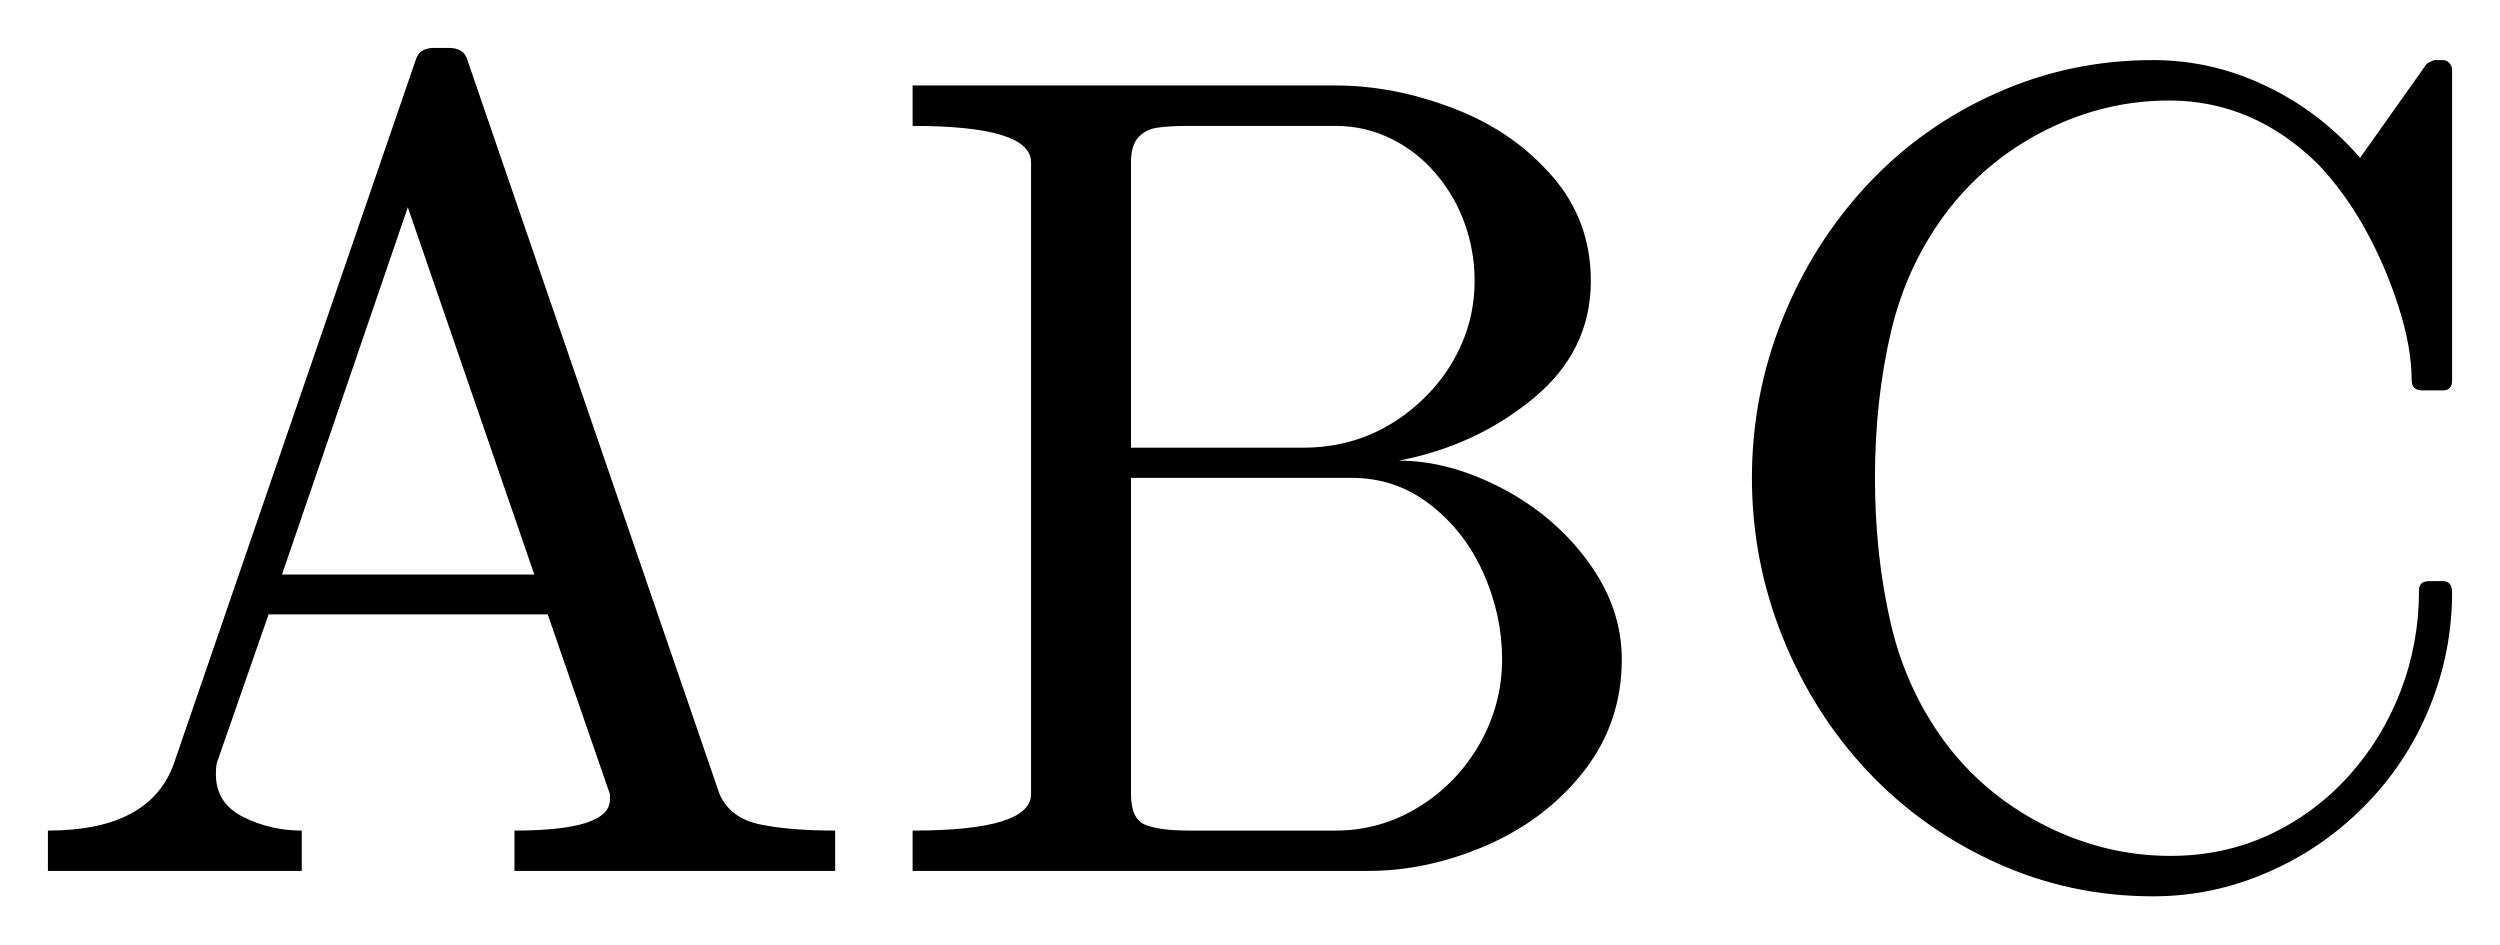
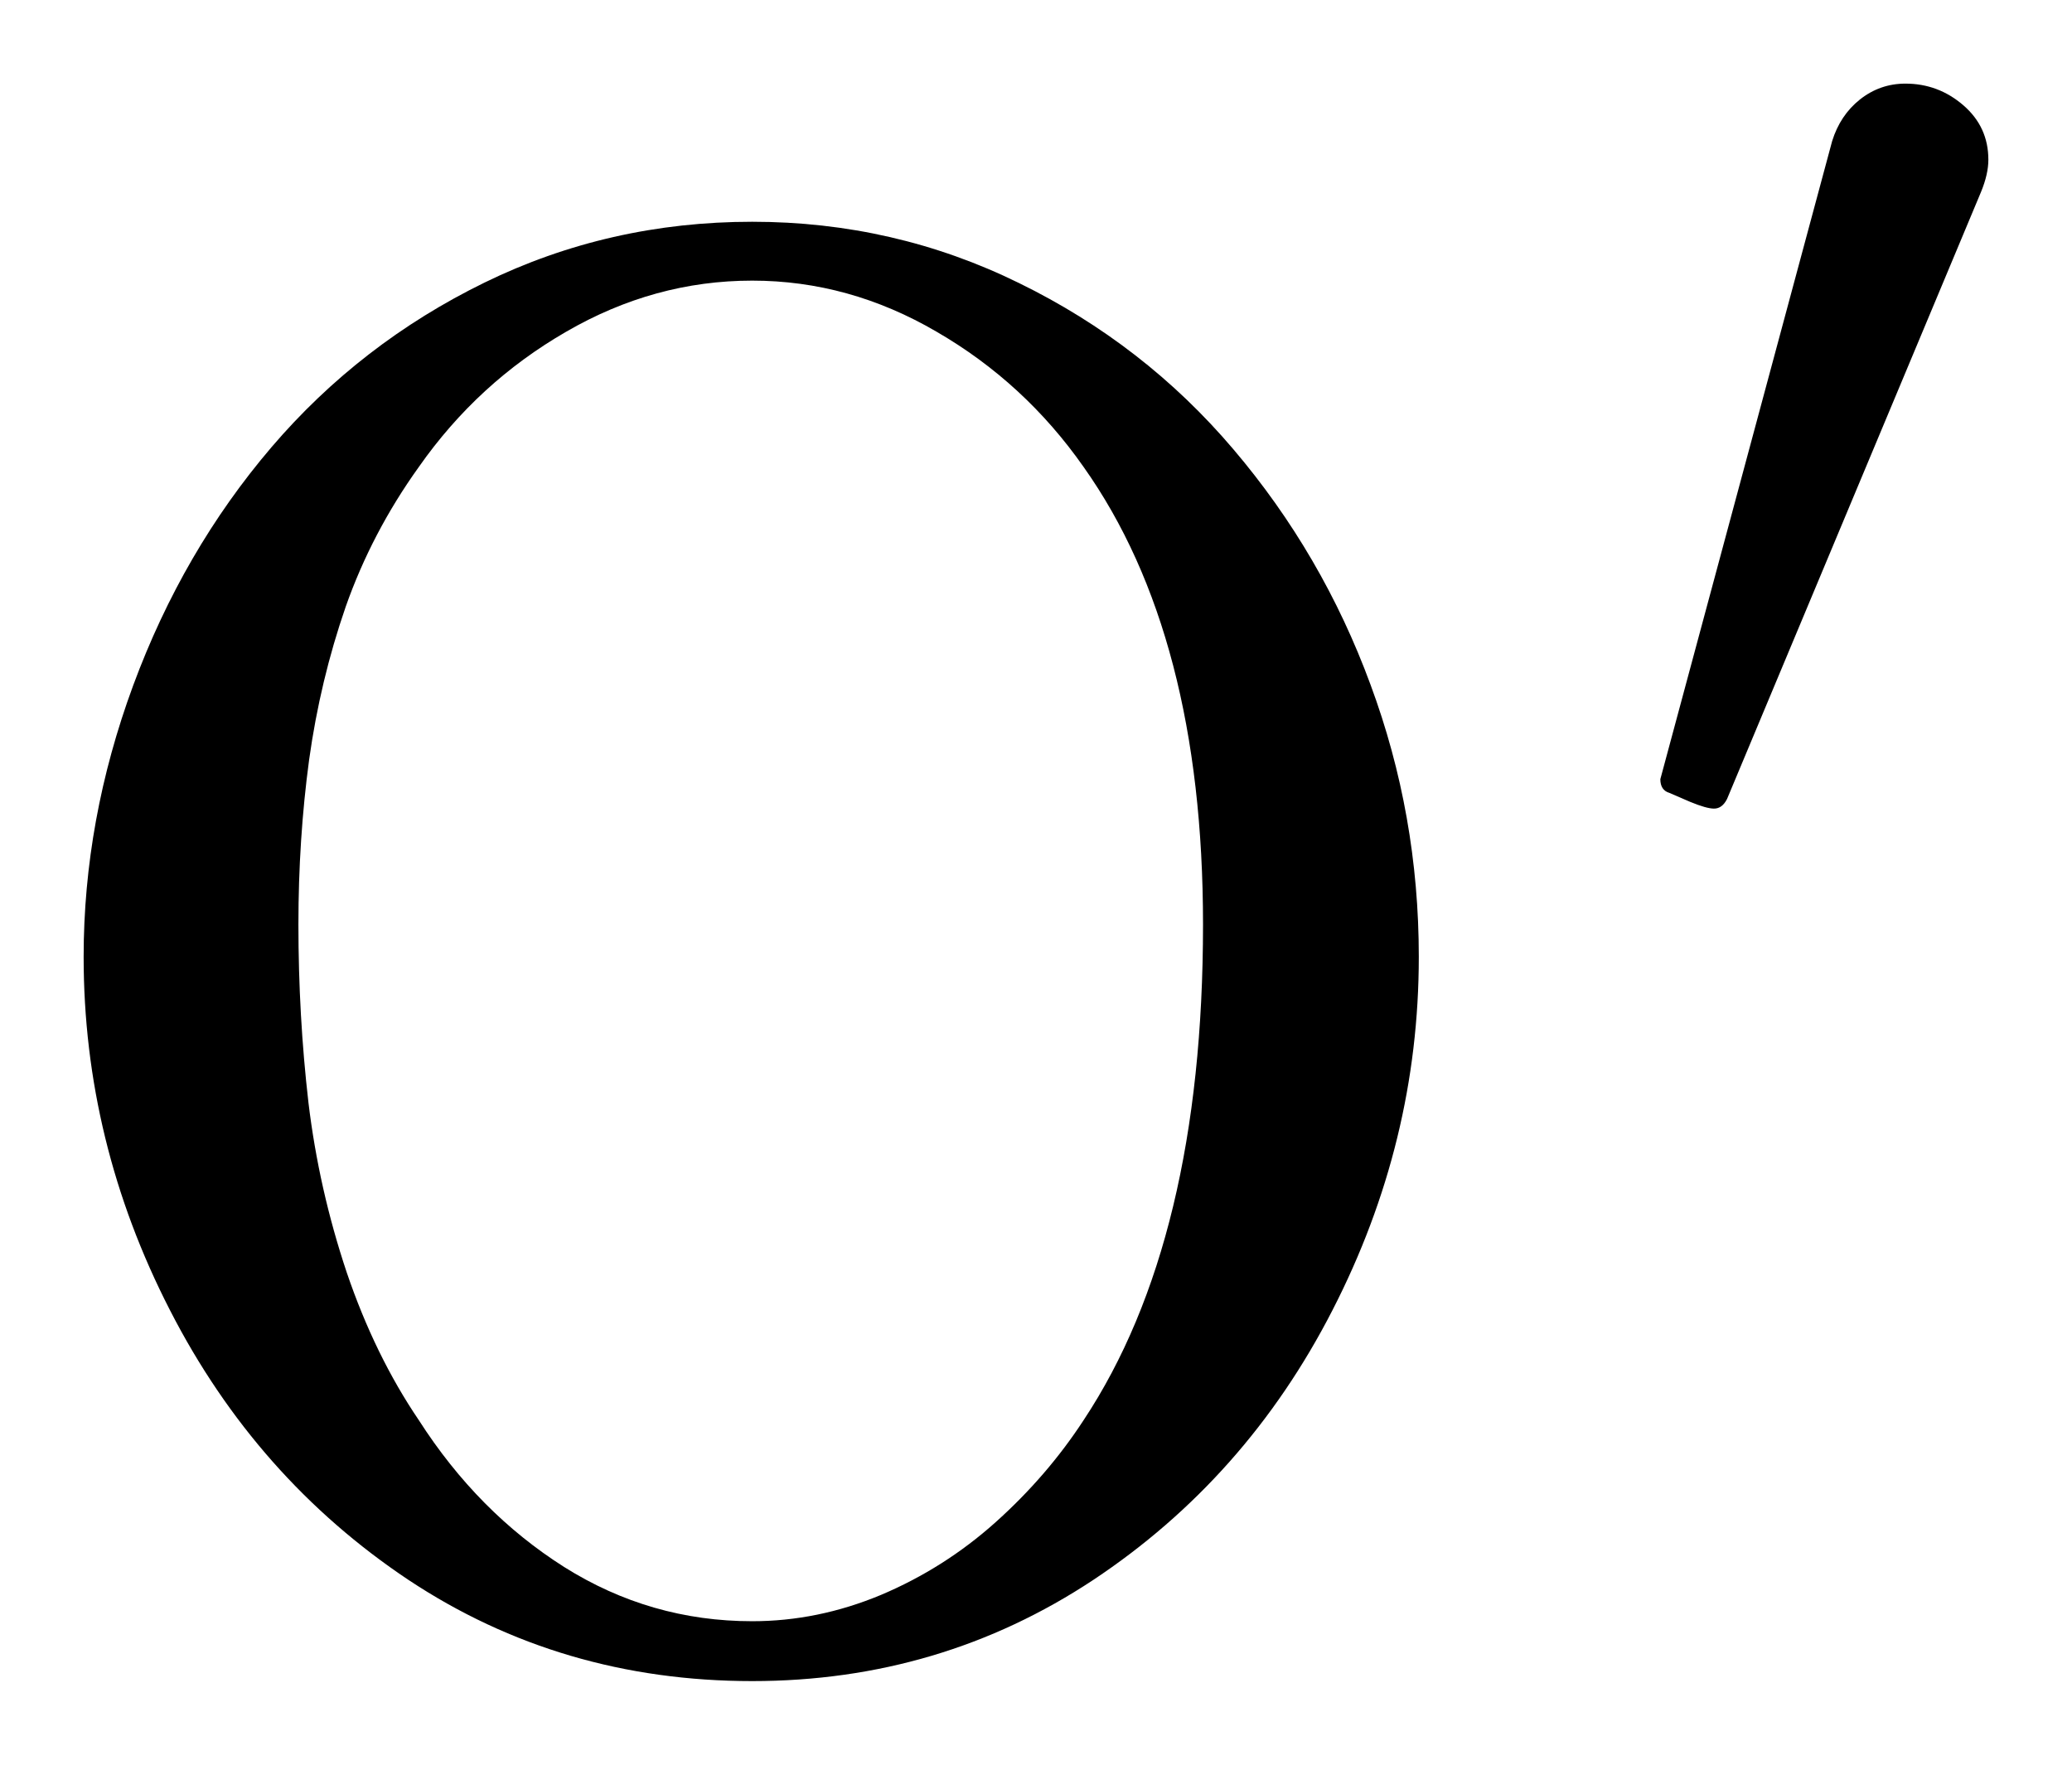
- <svg xmlns="http://www.w3.org/2000/svg" width="26.09pt" height="9.854pt" viewBox="0 0 26.09 9.854" version="1.1">
+ <svg xmlns="http://www.w3.org/2000/svg" width="12.387pt" height="10.552pt" viewBox="0 0 12.387 10.552" version="1.1">
  <defs>
    <style type="text/css">*{stroke-linejoin: round; stroke-linecap: butt}</style>
  </defs>
  <g id="figure_1">
    <g id="patch_1">
-       <path d="M 0 9.854  L 26.09 9.854  L 26.09 0  L 0 0  L 0 9.854  z " style="fill: none; opacity: 0" />
+       <path d="M 0 10.552  L 12.387 10.552  L 12.387 0  L 0 0  L 0 10.552  z " style="fill: none; opacity: 0" />
    </g>
    <g id="axes_1">
      <g id="patch_2">
-         <path d="M 0.5 9.089  L 0.5 8.668  Q 1.573 8.668 1.818 7.959  L 4.338 0.627  Q 4.374 0.5 4.531 0.5  L 4.685 0.5  Q 4.843 0.5 4.878 0.627  L 7.509 8.287  Q 7.619 8.538 7.933 8.604  Q 8.248 8.668 8.716 8.668  L 8.716 9.089  L 5.369 9.089  L 5.369 8.668  Q 6.365 8.668 6.365 8.345  L 6.365 8.287  L 5.716 6.412  L 2.803 6.412  L 2.264 7.959  Q 2.253 8 2.253 8.081  Q 2.253 8.381 2.536 8.525  Q 2.821 8.668 3.149 8.668  L 3.149 9.089  L 0.5 9.089  z M 2.943 5.996  L 5.576 5.996  L 4.256 2.163  L 2.943 5.996  z M 9.524 9.089  L 9.524 8.668  Q 10.76 8.668 10.76 8.287  L 10.76 1.694  Q 10.76 1.314 9.524 1.314  L 9.524 0.892  L 13.936 0.892  Q 14.546 0.892 15.166 1.13  Q 15.787 1.366 16.194 1.833  Q 16.602 2.298 16.602 2.932  Q 16.602 3.663 16.001 4.158  Q 15.401 4.653 14.598 4.807  Q 15.119 4.807 15.671 5.094  Q 16.222 5.381 16.573 5.861  Q 16.925 6.341 16.925 6.881  Q 16.925 7.537 16.535 8.041  Q 16.145 8.544 15.524 8.818  Q 14.904 9.089 14.276 9.089  L 9.524 9.089  z M 11.803 8.287  Q 11.803 8.544 11.949 8.606  Q 12.097 8.668 12.412 8.668  L 13.936 8.668  Q 14.405 8.668 14.806 8.422  Q 15.207 8.174 15.442 7.762  Q 15.676 7.349 15.676 6.881  Q 15.676 6.423 15.483 5.986  Q 15.29 5.549 14.928 5.268  Q 14.568 4.987 14.107 4.987  L 11.803 4.987  L 11.803 8.287  z M 11.803 4.672  L 13.602 4.672  Q 13.966 4.672 14.285 4.541  Q 14.604 4.407 14.859 4.158  Q 15.114 3.909 15.251 3.596  Q 15.389 3.283 15.389 2.932  Q 15.389 2.621 15.286 2.334  Q 15.185 2.047 14.984 1.812  Q 14.786 1.578 14.516 1.447  Q 14.248 1.314 13.936 1.314  L 12.412 1.314  Q 12.196 1.314 12.076 1.333  Q 11.956 1.349 11.879 1.434  Q 11.803 1.518 11.803 1.694  L 11.803 4.672  z M 20.345 7.807  Q 20.756 8.328 21.371 8.63  Q 21.986 8.932 22.65 8.932  Q 23.205 8.932 23.679 8.713  Q 24.155 8.491 24.51 8.099  Q 24.864 7.706 25.054 7.209  Q 25.245 6.71 25.245 6.159  Q 25.245 6.065 25.35 6.065  L 25.496 6.065  Q 25.59 6.065 25.59 6.183  Q 25.59 6.809 25.35 7.393  Q 25.11 7.976 24.669 8.418  Q 24.23 8.861 23.659 9.106  Q 23.089 9.354 22.468 9.354  Q 21.605 9.354 20.835 9.005  Q 20.064 8.656 19.492 8.051  Q 18.922 7.443 18.602 6.646  Q 18.283 5.849 18.283 4.987  Q 18.283 4.126 18.602 3.329  Q 18.922 2.533 19.492 1.923  Q 20.064 1.314 20.835 0.971  Q 21.605 0.627 22.468 0.627  Q 23.083 0.627 23.645 0.896  Q 24.208 1.162 24.63 1.647  L 25.327 0.663  Q 25.397 0.627 25.408 0.627  L 25.496 0.627  Q 25.532 0.627 25.56 0.657  Q 25.59 0.688 25.59 0.729  L 25.59 3.969  Q 25.59 4.074 25.496 4.074  L 25.28 4.074  Q 25.168 4.074 25.168 3.969  Q 25.168 3.622 25.029 3.194  Q 24.892 2.767 24.679 2.384  Q 24.465 2 24.184 1.706  Q 23.51 1.049 22.637 1.049  Q 21.975 1.049 21.367 1.349  Q 20.762 1.647 20.345 2.174  Q 19.907 2.737 19.736 3.455  Q 19.567 4.173 19.567 4.987  Q 19.567 5.803 19.736 6.524  Q 19.907 7.244 20.345 7.807  z " clip-path="url(#pd7afc2da4c)" />
+         <path d="M 4.497 10.052  Q 3.354 10.052 2.442 9.447  Q 1.531 8.839 1.016 7.834  Q 0.5 6.829 0.5 5.721  Q 0.5 4.902 0.796 4.099  Q 1.093 3.295 1.623 2.674  Q 2.154 2.053 2.896 1.69  Q 3.641 1.326 4.497 1.326  Q 5.347 1.326 6.093 1.693  Q 6.841 2.059 7.374 2.687  Q 7.906 3.313 8.193 4.093  Q 8.482 4.872 8.482 5.721  Q 8.482 6.829 7.966 7.834  Q 7.451 8.839 6.536 9.447  Q 5.622 10.052 4.497 10.052  z M 2.504 8.492  Q 2.857 9.043 3.373 9.37  Q 3.888 9.694 4.497 9.694  Q 4.889 9.694 5.266 9.537  Q 5.645 9.377 5.952 9.102  Q 6.26 8.826 6.478 8.492  Q 7.192 7.414 7.192 5.528  Q 7.192 3.799 6.478 2.792  Q 6.125 2.288 5.6 1.984  Q 5.077 1.678 4.497 1.678  Q 3.911 1.678 3.384 1.984  Q 2.857 2.288 2.504 2.792  Q 2.223 3.184 2.067 3.627  Q 1.914 4.069 1.848 4.543  Q 1.784 5.018 1.784 5.528  Q 1.784 6.073 1.844 6.593  Q 1.906 7.11 2.073 7.609  Q 2.242 8.106 2.504 8.492  z M 9.98 4.741  Q 9.926 4.725 9.926 4.659  L 10.953 0.844  Q 11.001 0.689 11.119 0.595  Q 11.239 0.5 11.391 0.5  Q 11.588 0.5 11.738 0.63  Q 11.887 0.759 11.887 0.955  Q 11.887 1.041 11.843 1.148  L 10.325 4.777  Q 10.296 4.835 10.247 4.835  Q 10.202 4.835 10.105 4.795  Q 10.009 4.753 9.98 4.741  z " clip-path="url(#pc34a911dde)" />
      </g>
    </g>
  </g>
  <defs>
-     <clipPath id="pd7afc2da4c">
-       <rect x="0" y="0" width="26.09" height="9.854" />
+     <clipPath id="pc34a911dde">
+       <rect x="0" y="0" width="12.387" height="10.552" />
    </clipPath>
  </defs>
</svg>
